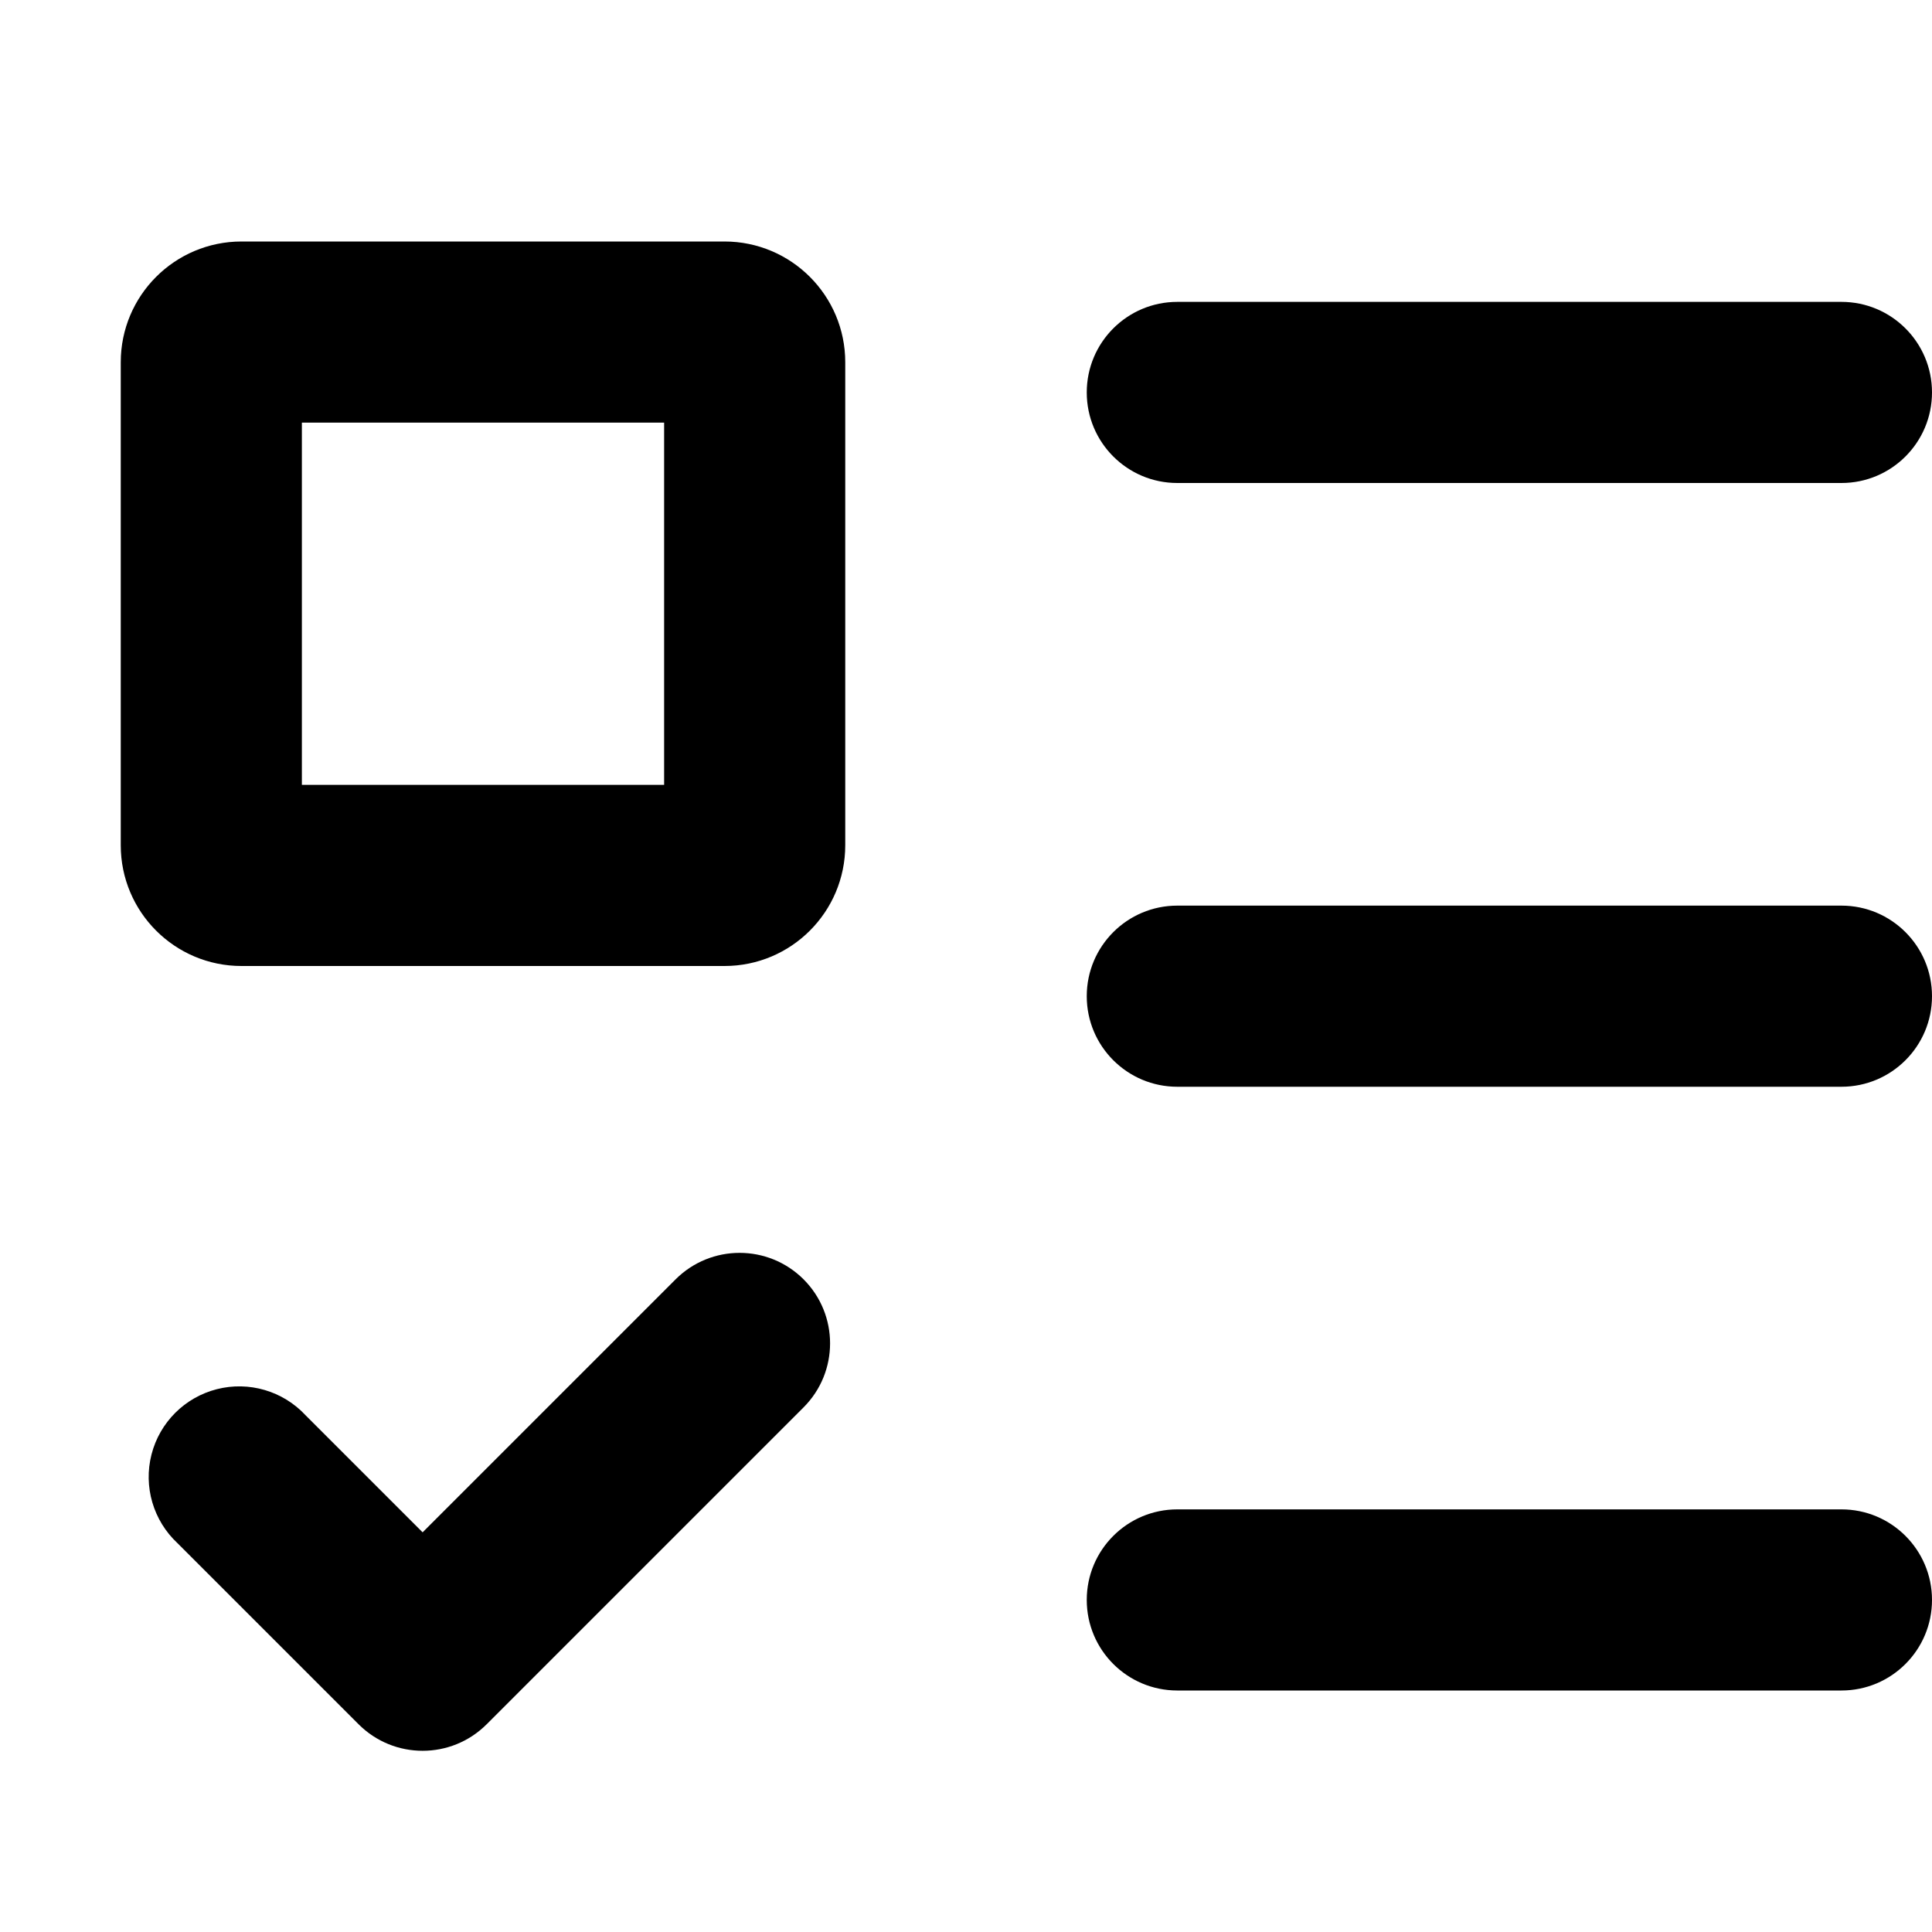
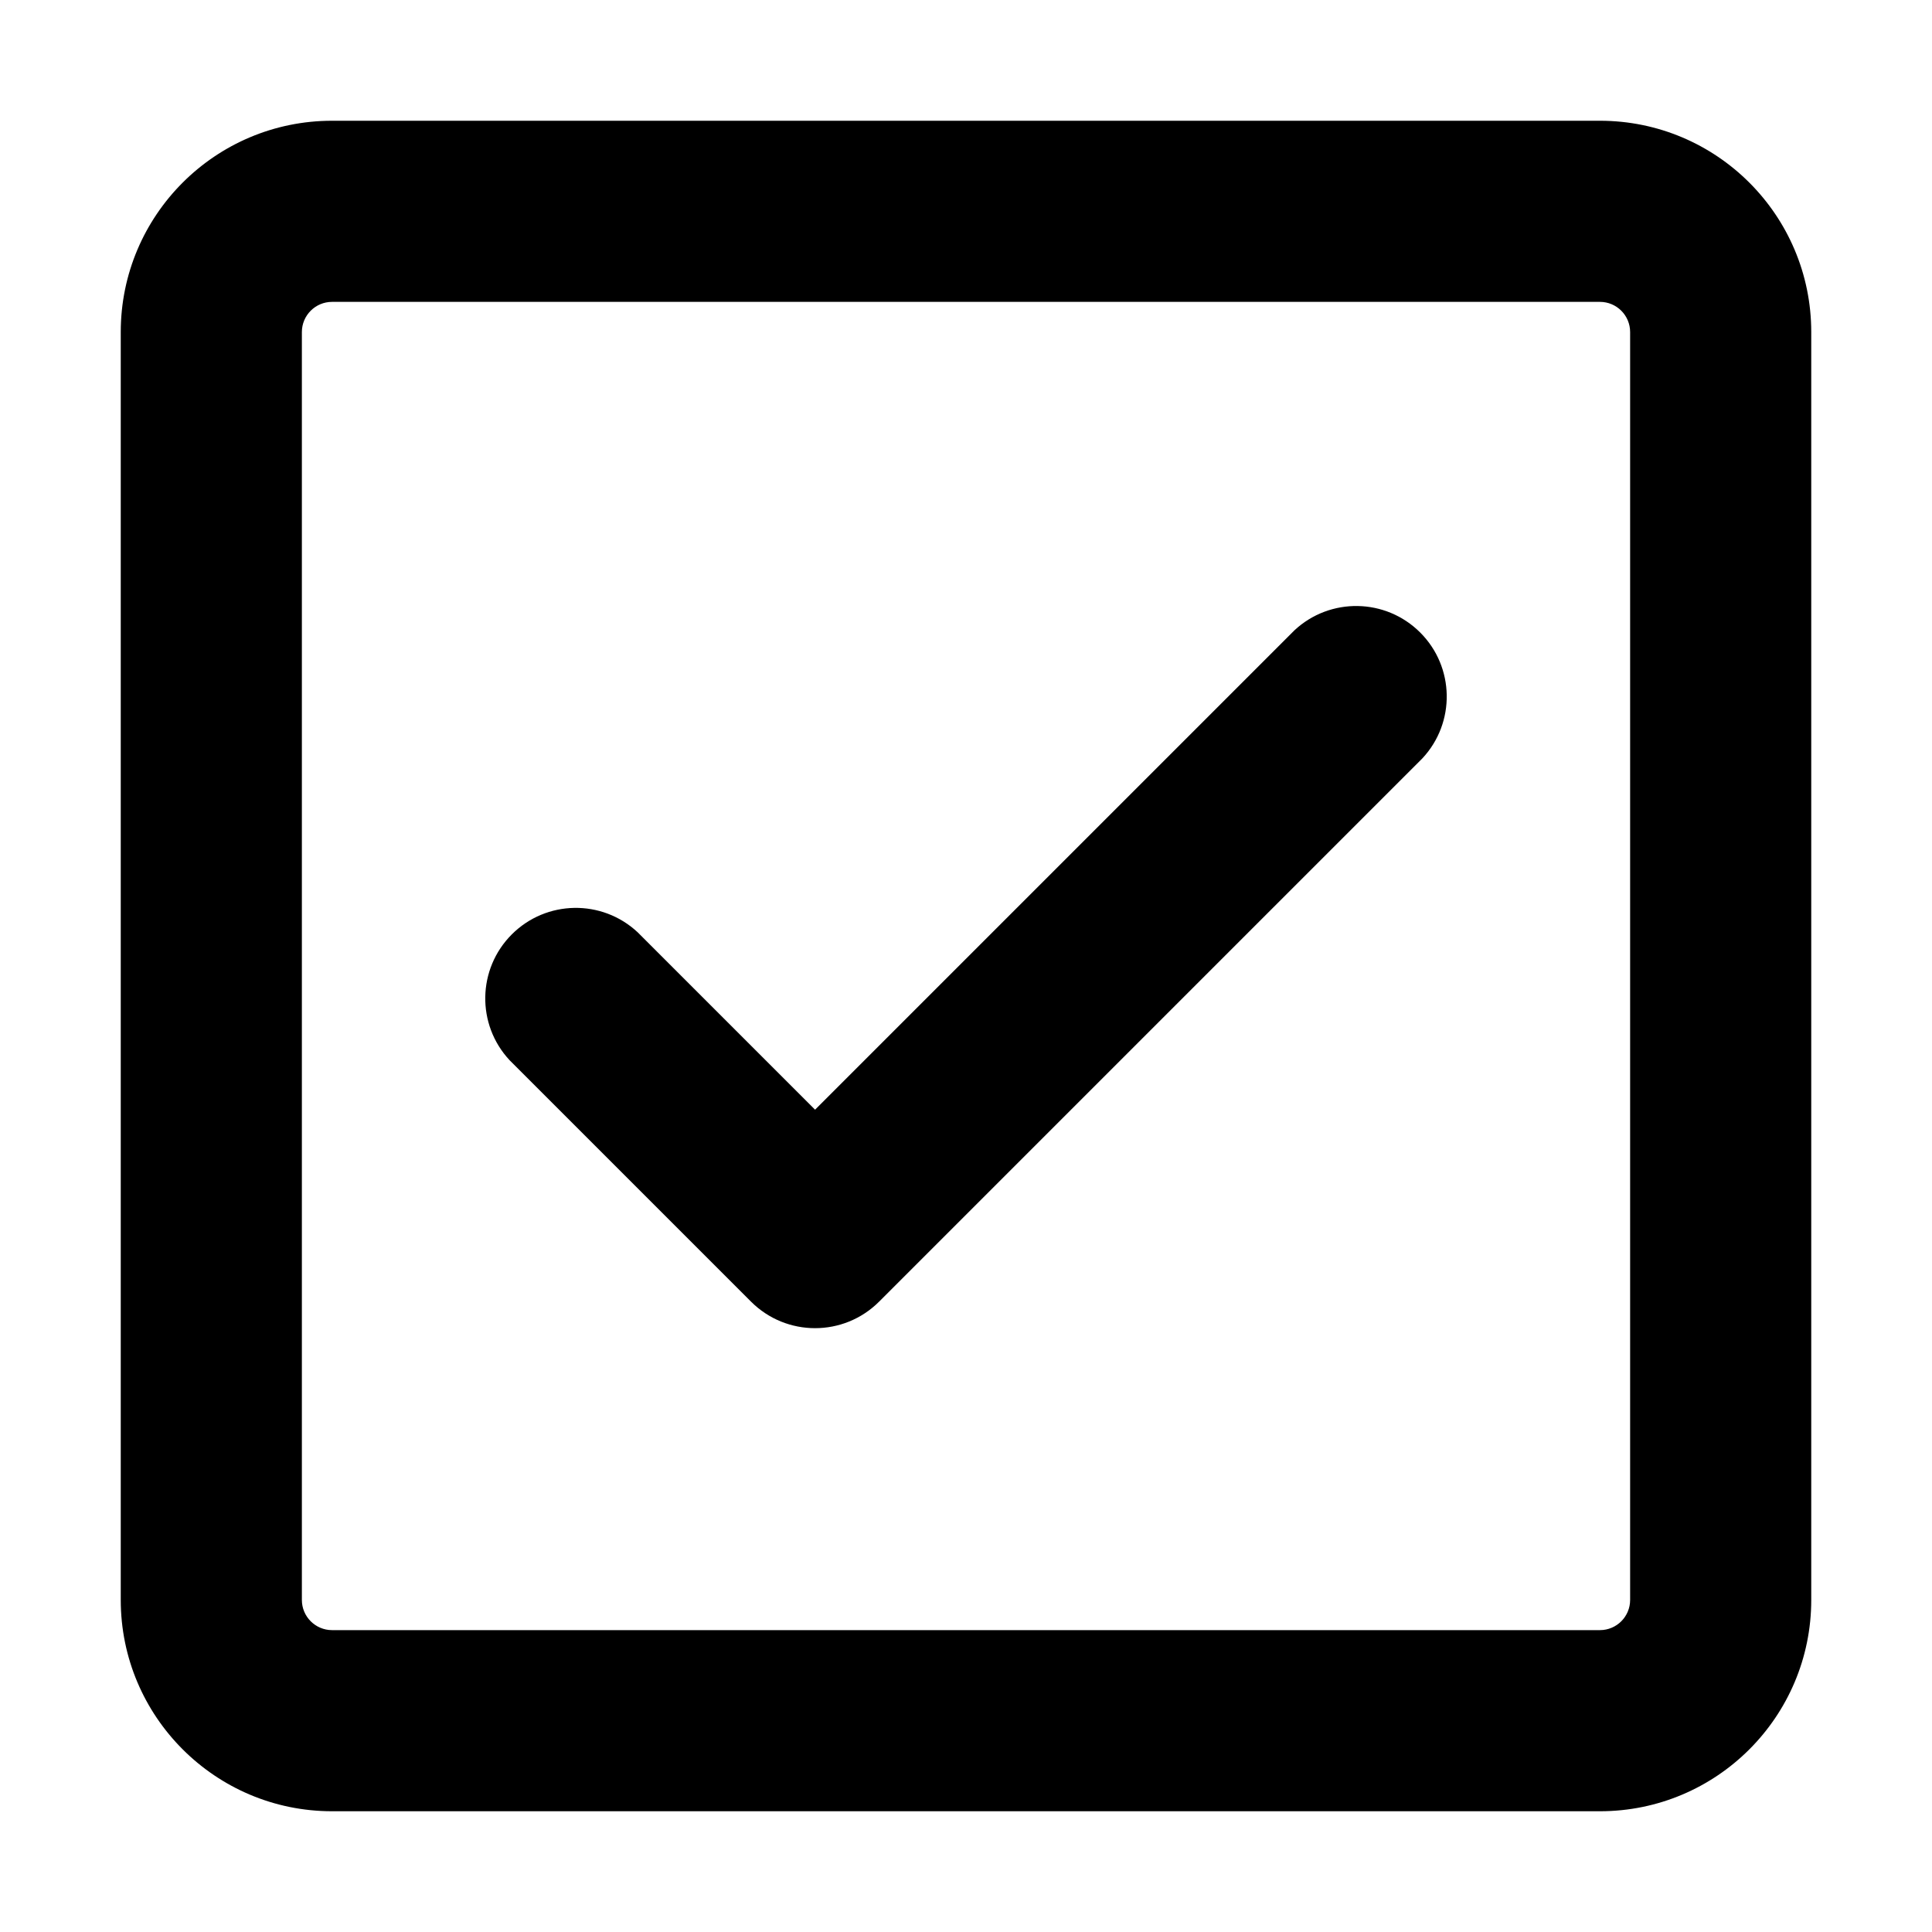
<svg xmlns="http://www.w3.org/2000/svg" viewBox="0 0 16 16">
-   <path fill-rule="evenodd" d="M2.5 3.5v3h3v-3h-3zM2 2a1 1 0 0 0-1 1v4a1 1 0 0 0 1 1h4a1 1 0 0 0 1-1V3a1 1 0 0 0-1-1H2zm4.655 8.595a.75.75 0 0 1 0 1.06L4.03 14.28a.75.75 0 0 1-1.06 0l-1.5-1.5a.75.75 0 1 1 1.06-1.06l.97.97 2.095-2.095a.75.75 0 0 1 1.06 0zM9.75 2.5a.75.75 0 0 0 0 1.5h5.5a.75.75 0 0 0 0-1.5h-5.5zm0 5a.75.75 0 0 0 0 1.5h5.5a.75.75 0 0 0 0-1.5h-5.5zm0 5a.75.75 0 0 0 0 1.5h5.5a.75.75 0 0 0 0-1.5h-5.5z" />
+   <path fill-rule="evenodd" d="M2.5 2.75a.25.25 0 0 1 .25-.25h10.5a.25.25 0 0 1 .25.25v10.5a.25.25 0 0 1-.25.25H2.75a.25.25 0 0 1-.25-.25V2.75zM2.75 1A1.75 1.75 0 0 0 1 2.75v10.5c0 .966.784 1.75 1.75 1.75h10.5A1.75 1.75 0 0 0 15 13.25V2.75A1.75 1.75 0 0 0 13.25 1H2.75zm9.03 5.28a.75.75 0 0 0-1.06-1.06L6.75 9.19 5.28 7.72a.75.75 0 0 0-1.06 1.06l2 2a.75.75 0 0 0 1.06 0l4.5-4.5z" />
</svg>
